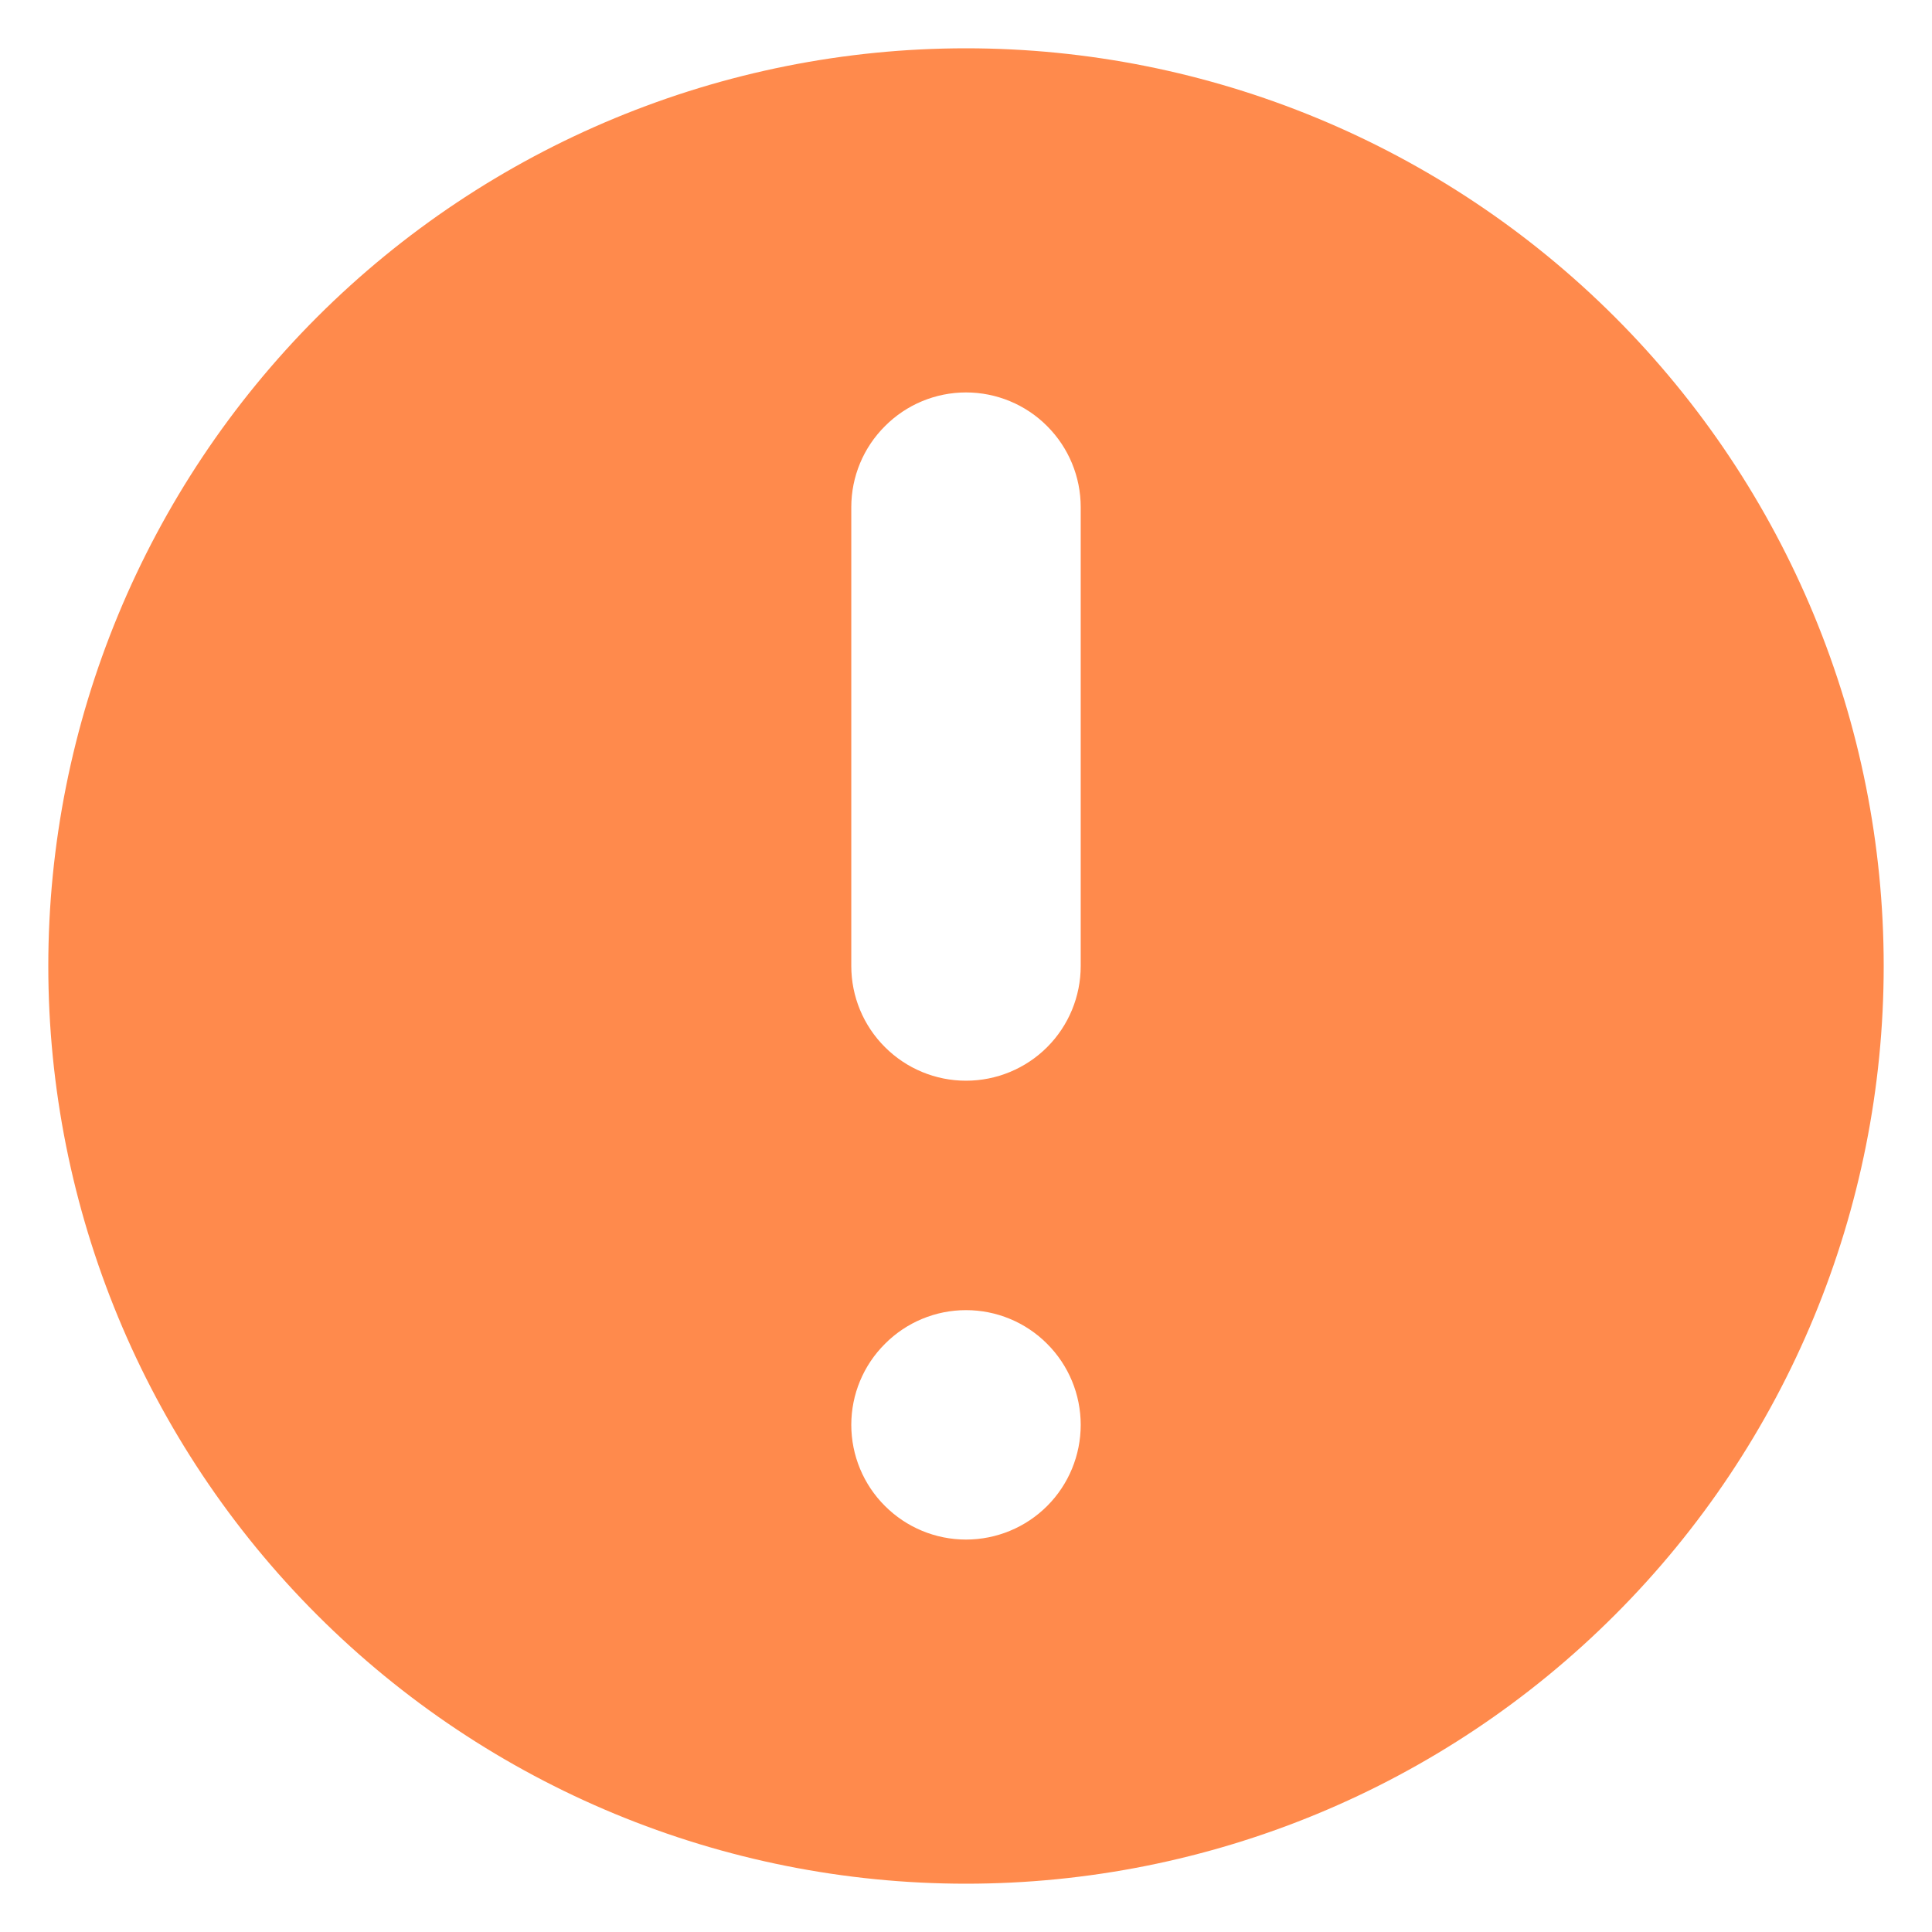
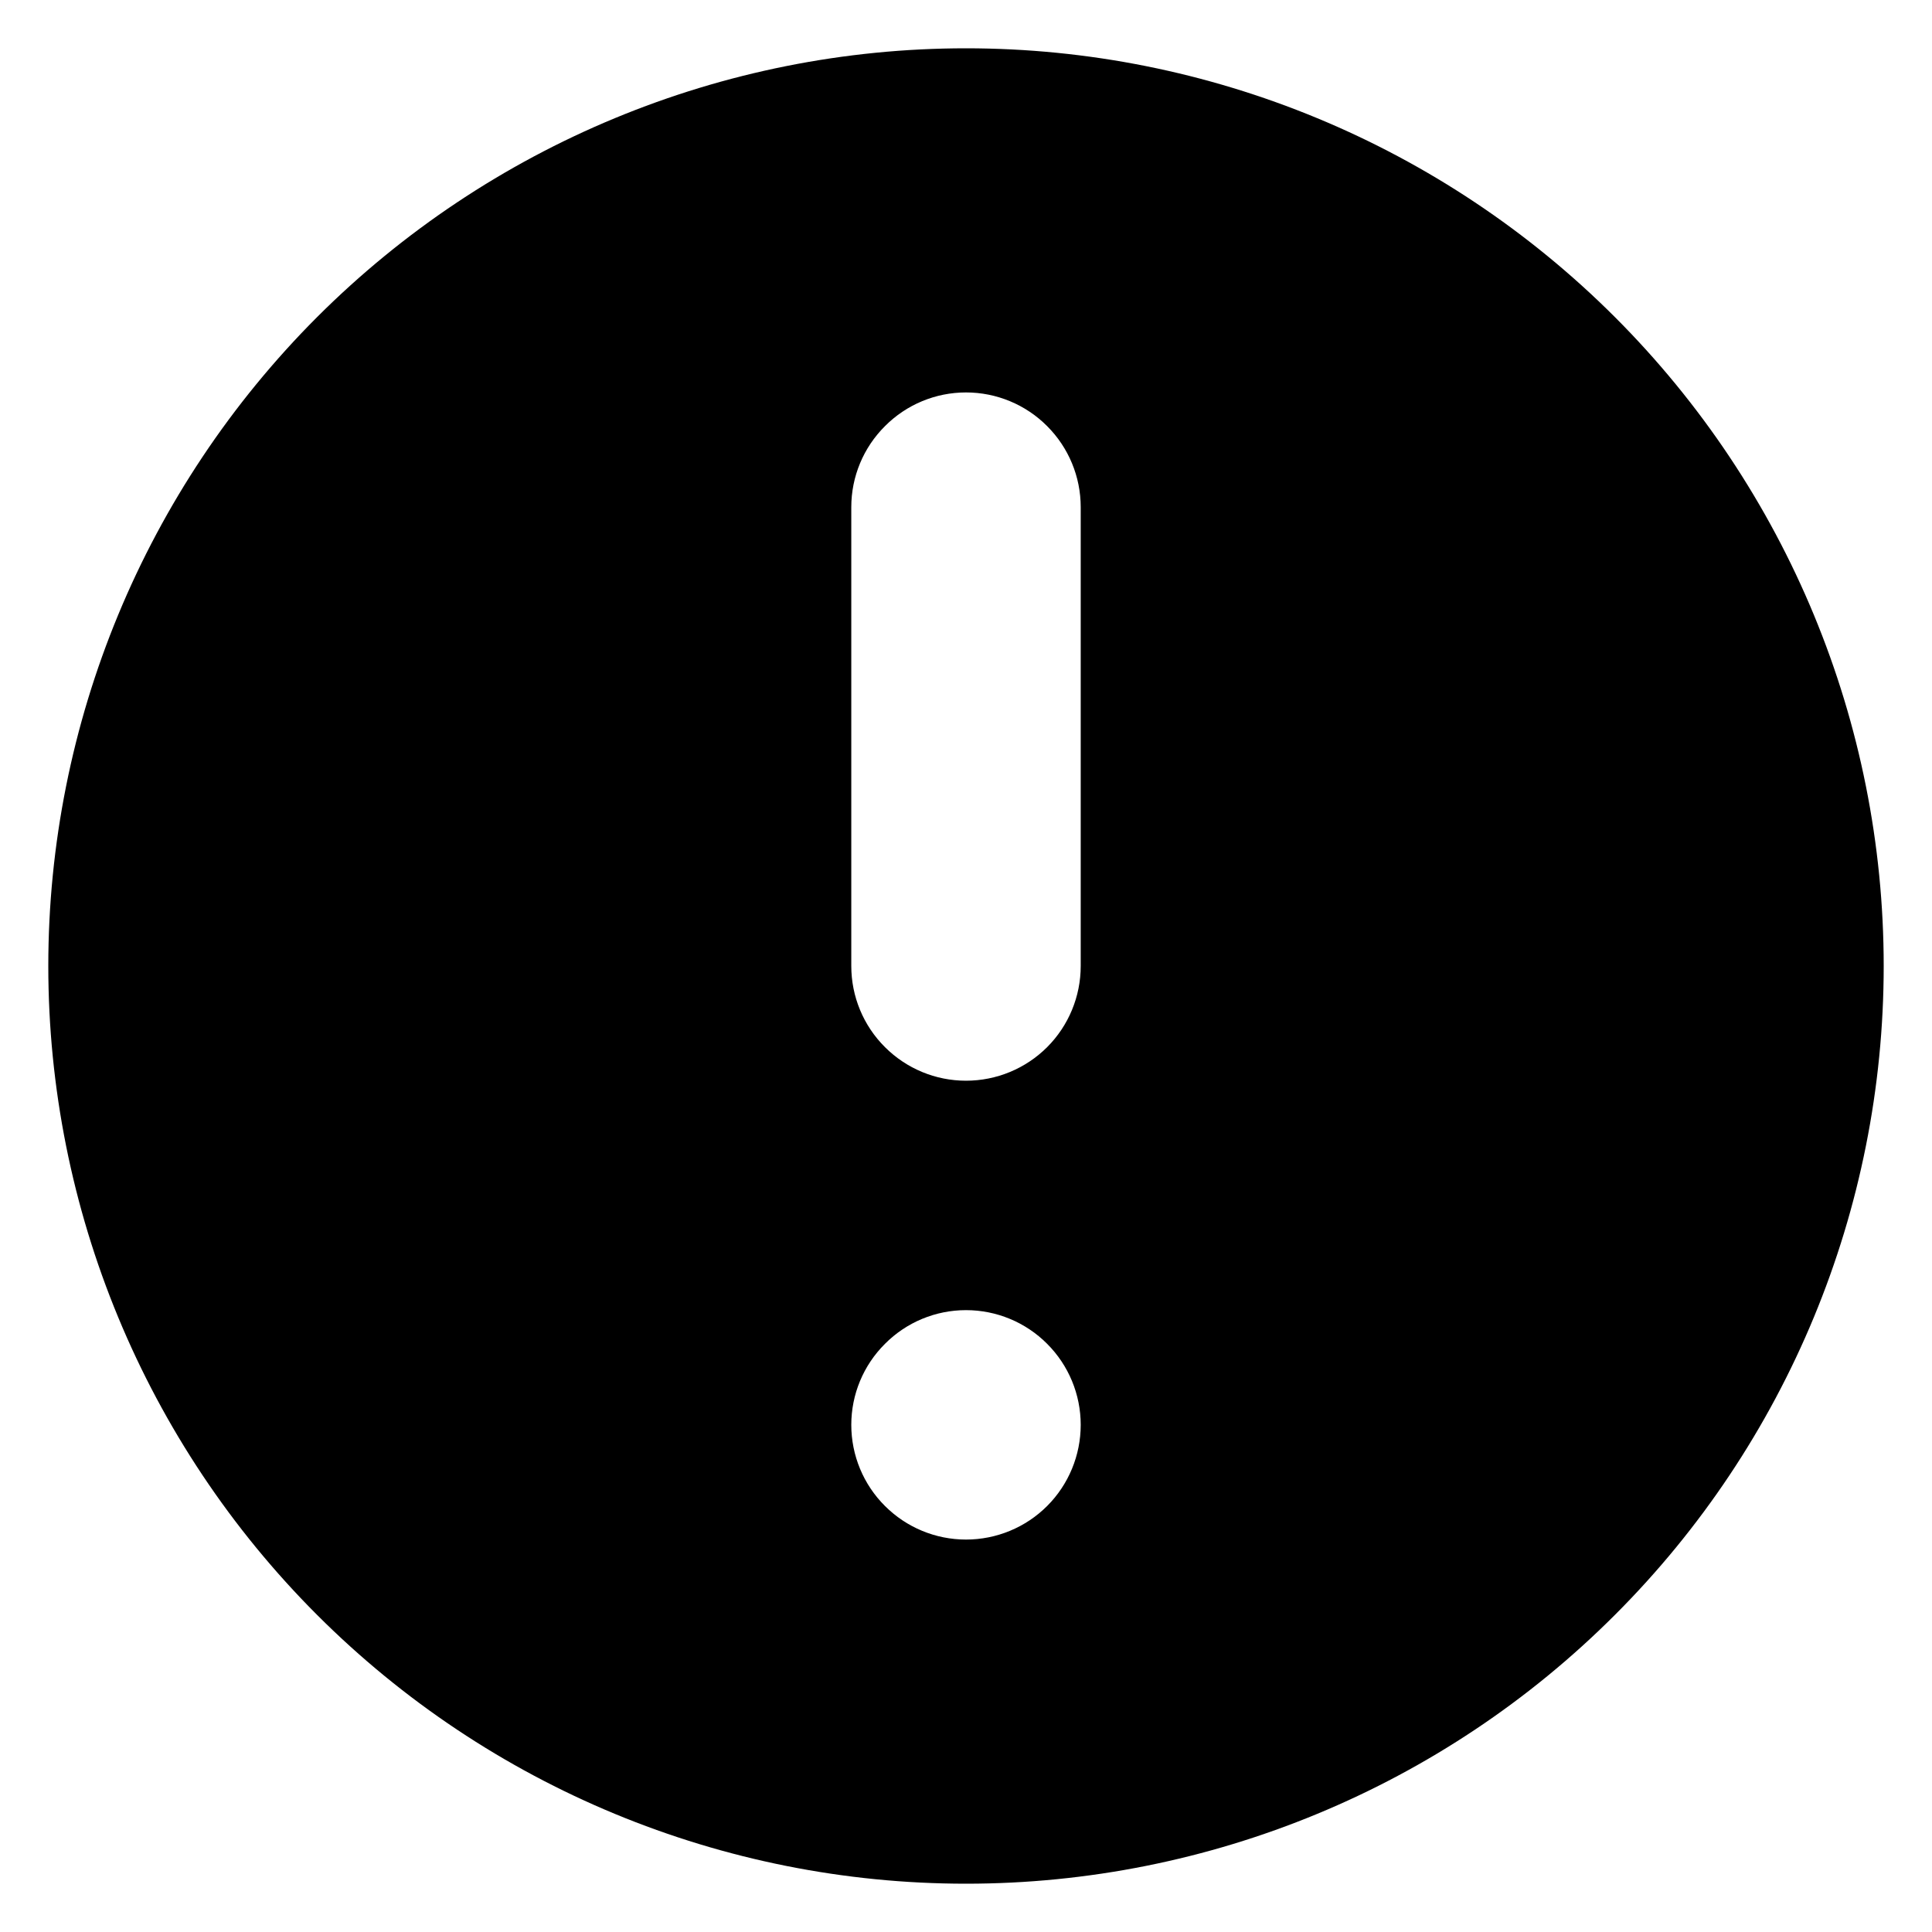
<svg xmlns="http://www.w3.org/2000/svg" width="16" height="16" viewBox="0 0 16 16" fill="none">
-   <path fill-rule="evenodd" clip-rule="evenodd" d="M15.6 8C15.6 10.016 14.8 11.949 13.374 13.374C11.949 14.8 10.016 15.6 8 15.6C5.985 15.6 4.052 14.8 2.626 13.374C1.201 11.949 0.4 10.016 0.4 8C0.4 5.985 1.201 4.052 2.626 2.626C4.052 1.201 5.985 0.4 8 0.4C10.016 0.4 11.949 1.201 13.374 2.626C14.8 4.052 15.6 5.985 15.6 8ZM8.95 11.8C8.95 12.052 8.85 12.294 8.672 12.472C8.494 12.65 8.252 12.75 8 12.75C7.748 12.75 7.507 12.65 7.329 12.472C7.15 12.294 7.05 12.052 7.05 11.8C7.05 11.548 7.15 11.307 7.329 11.129C7.507 10.95 7.748 10.85 8 10.85C8.252 10.85 8.494 10.95 8.672 11.129C8.85 11.307 8.95 11.548 8.95 11.8ZM8 3.25C7.748 3.25 7.507 3.35 7.329 3.529C7.15 3.707 7.05 3.948 7.05 4.2V8C7.05 8.252 7.15 8.494 7.329 8.672C7.507 8.85 7.748 8.95 8 8.95C8.252 8.95 8.494 8.85 8.672 8.672C8.85 8.494 8.95 8.252 8.95 8V4.2C8.95 3.948 8.85 3.707 8.672 3.529C8.494 3.35 8.252 3.25 8 3.25Z" fill="#FF8A4C" />
+   <path fill-rule="evenodd" clip-rule="evenodd" d="M15.6 8C15.6 10.016 14.8 11.949 13.374 13.374C11.949 14.8 10.016 15.6 8 15.6C5.985 15.6 4.052 14.8 2.626 13.374C1.201 11.949 0.4 10.016 0.4 8C0.4 5.985 1.201 4.052 2.626 2.626C4.052 1.201 5.985 0.4 8 0.4C10.016 0.4 11.949 1.201 13.374 2.626C14.8 4.052 15.6 5.985 15.6 8ZM8.95 11.8C8.95 12.052 8.85 12.294 8.672 12.472C8.494 12.65 8.252 12.75 8 12.75C7.748 12.75 7.507 12.65 7.329 12.472C7.15 12.294 7.05 12.052 7.05 11.8C7.05 11.548 7.15 11.307 7.329 11.129C7.507 10.95 7.748 10.85 8 10.85C8.252 10.85 8.494 10.95 8.672 11.129C8.85 11.307 8.95 11.548 8.95 11.8ZM8 3.25C7.748 3.25 7.507 3.35 7.329 3.529C7.15 3.707 7.05 3.948 7.05 4.2V8C7.05 8.252 7.15 8.494 7.329 8.672C7.507 8.85 7.748 8.95 8 8.95C8.252 8.95 8.494 8.85 8.672 8.672C8.85 8.494 8.95 8.252 8.95 8V4.2C8.95 3.948 8.85 3.707 8.672 3.529C8.494 3.35 8.252 3.25 8 3.25Z" fill="currentColor" />
</svg>
